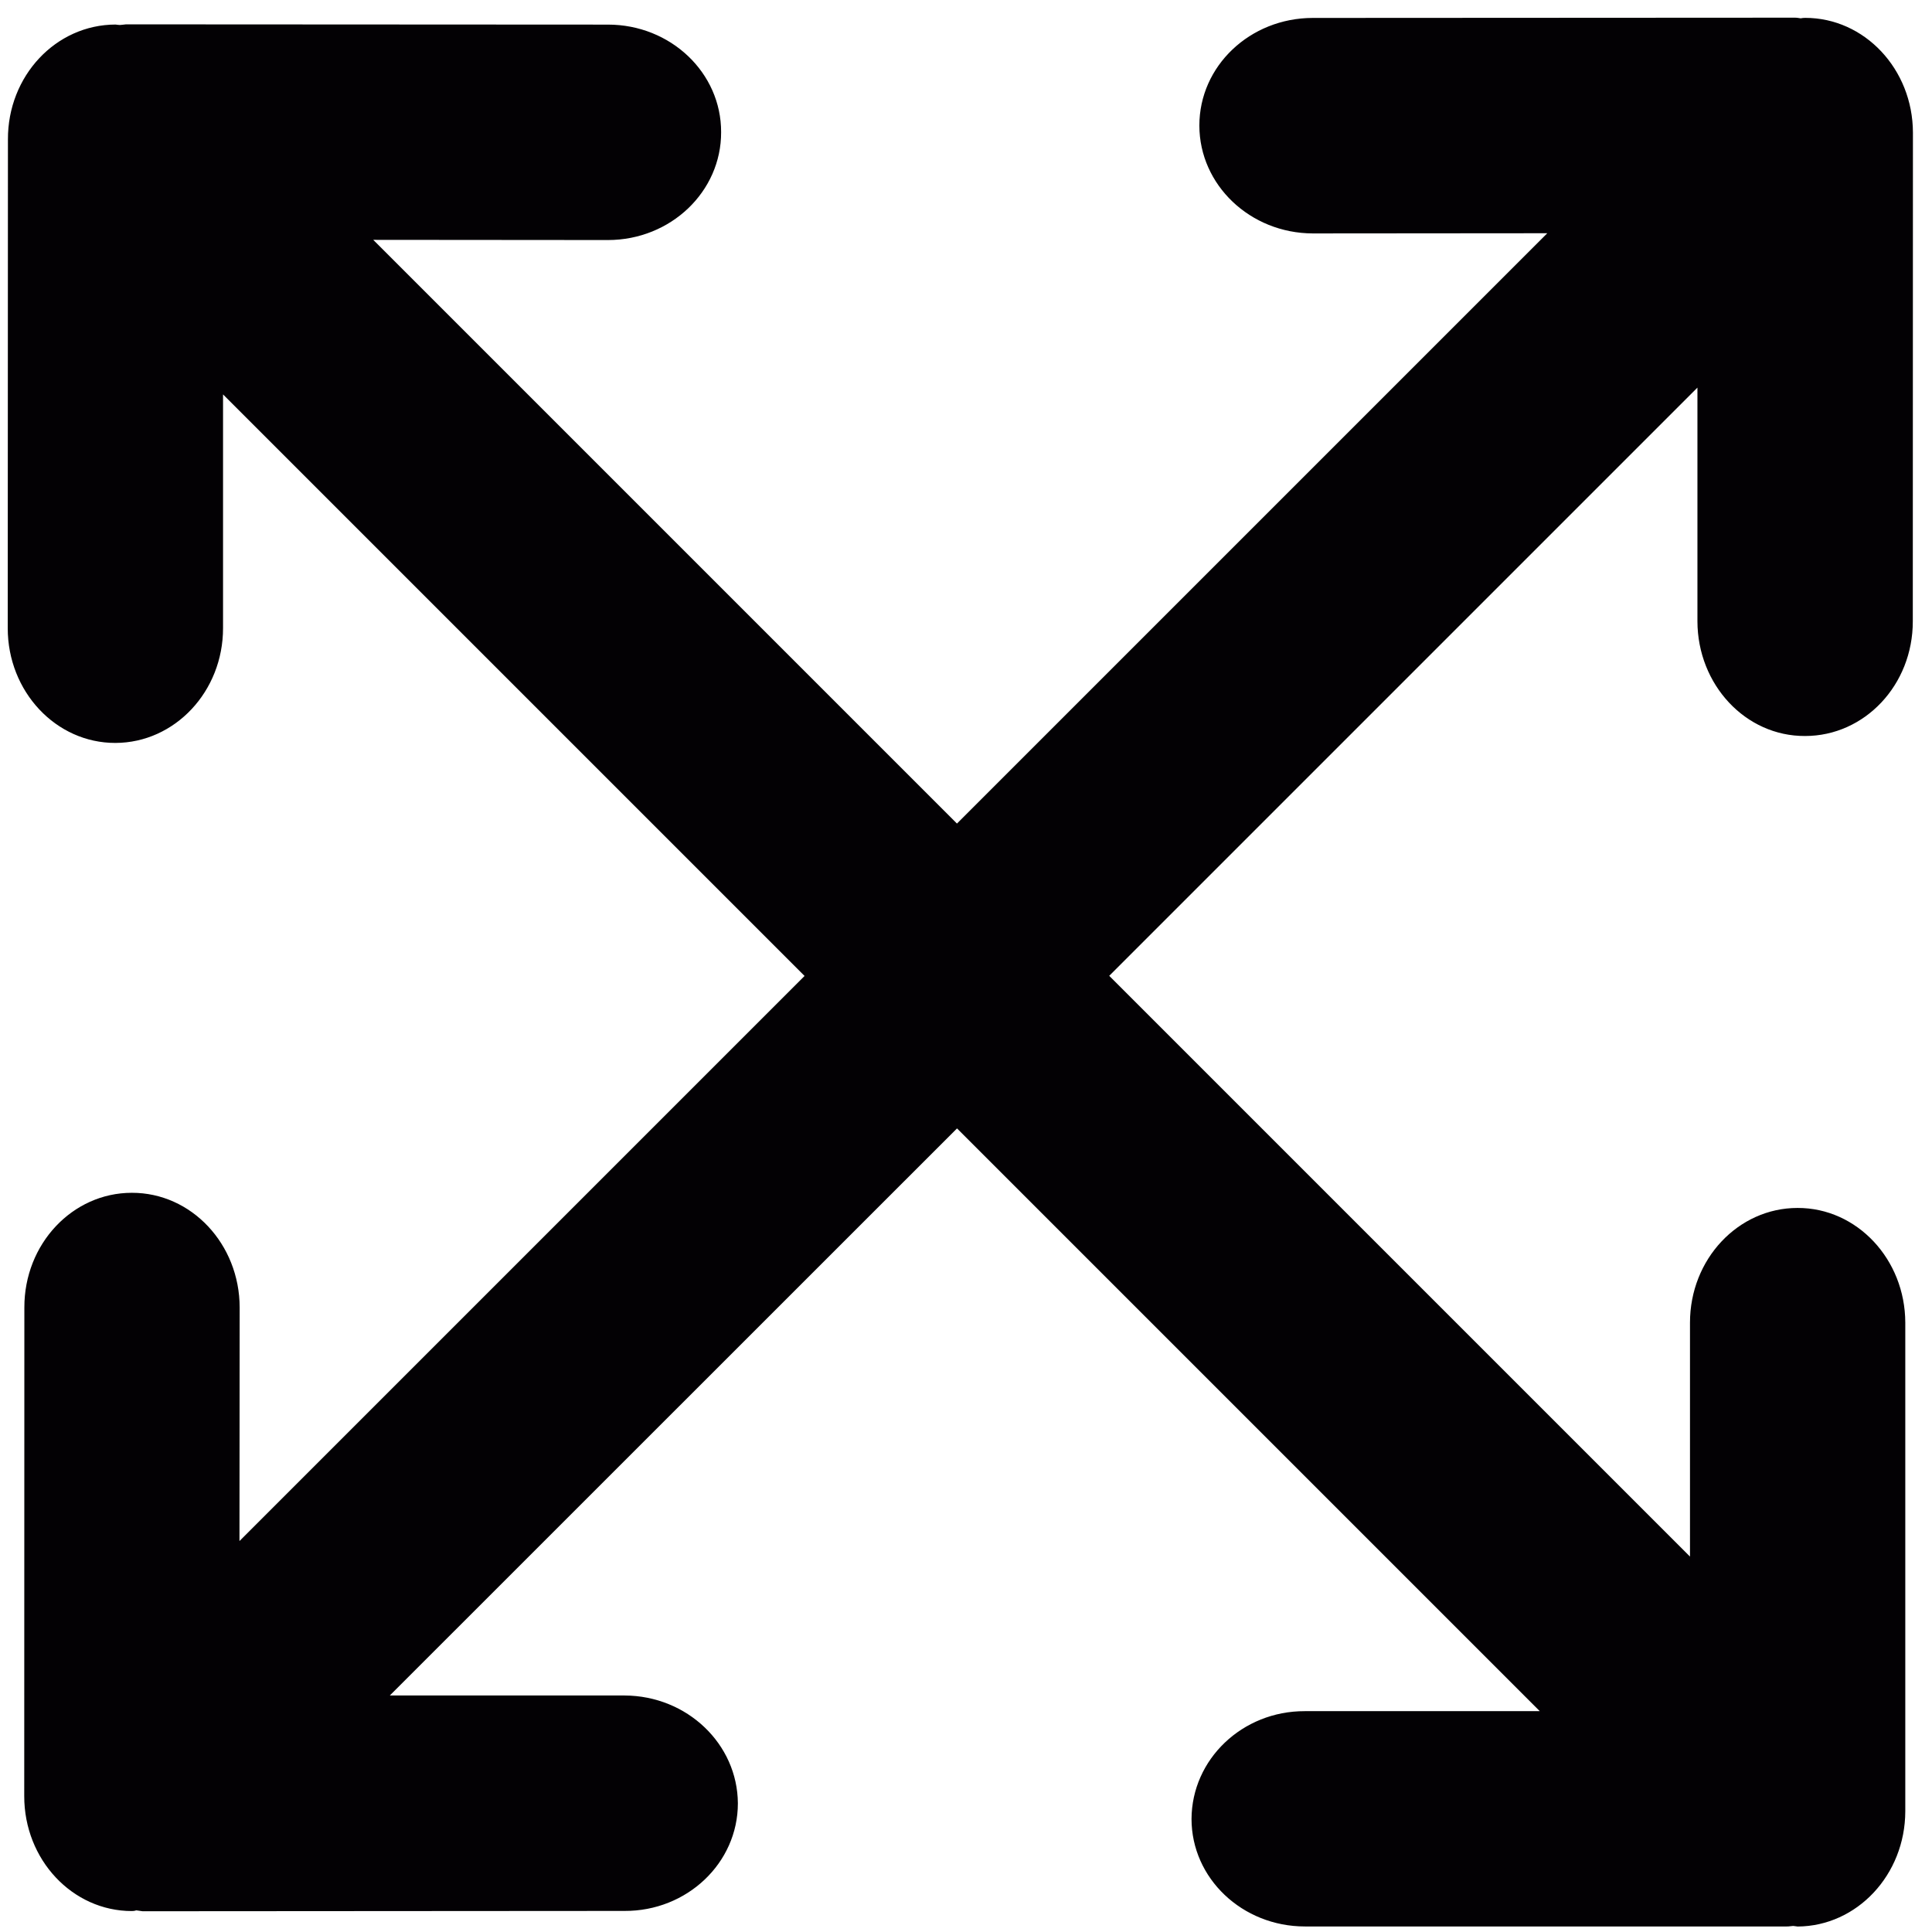
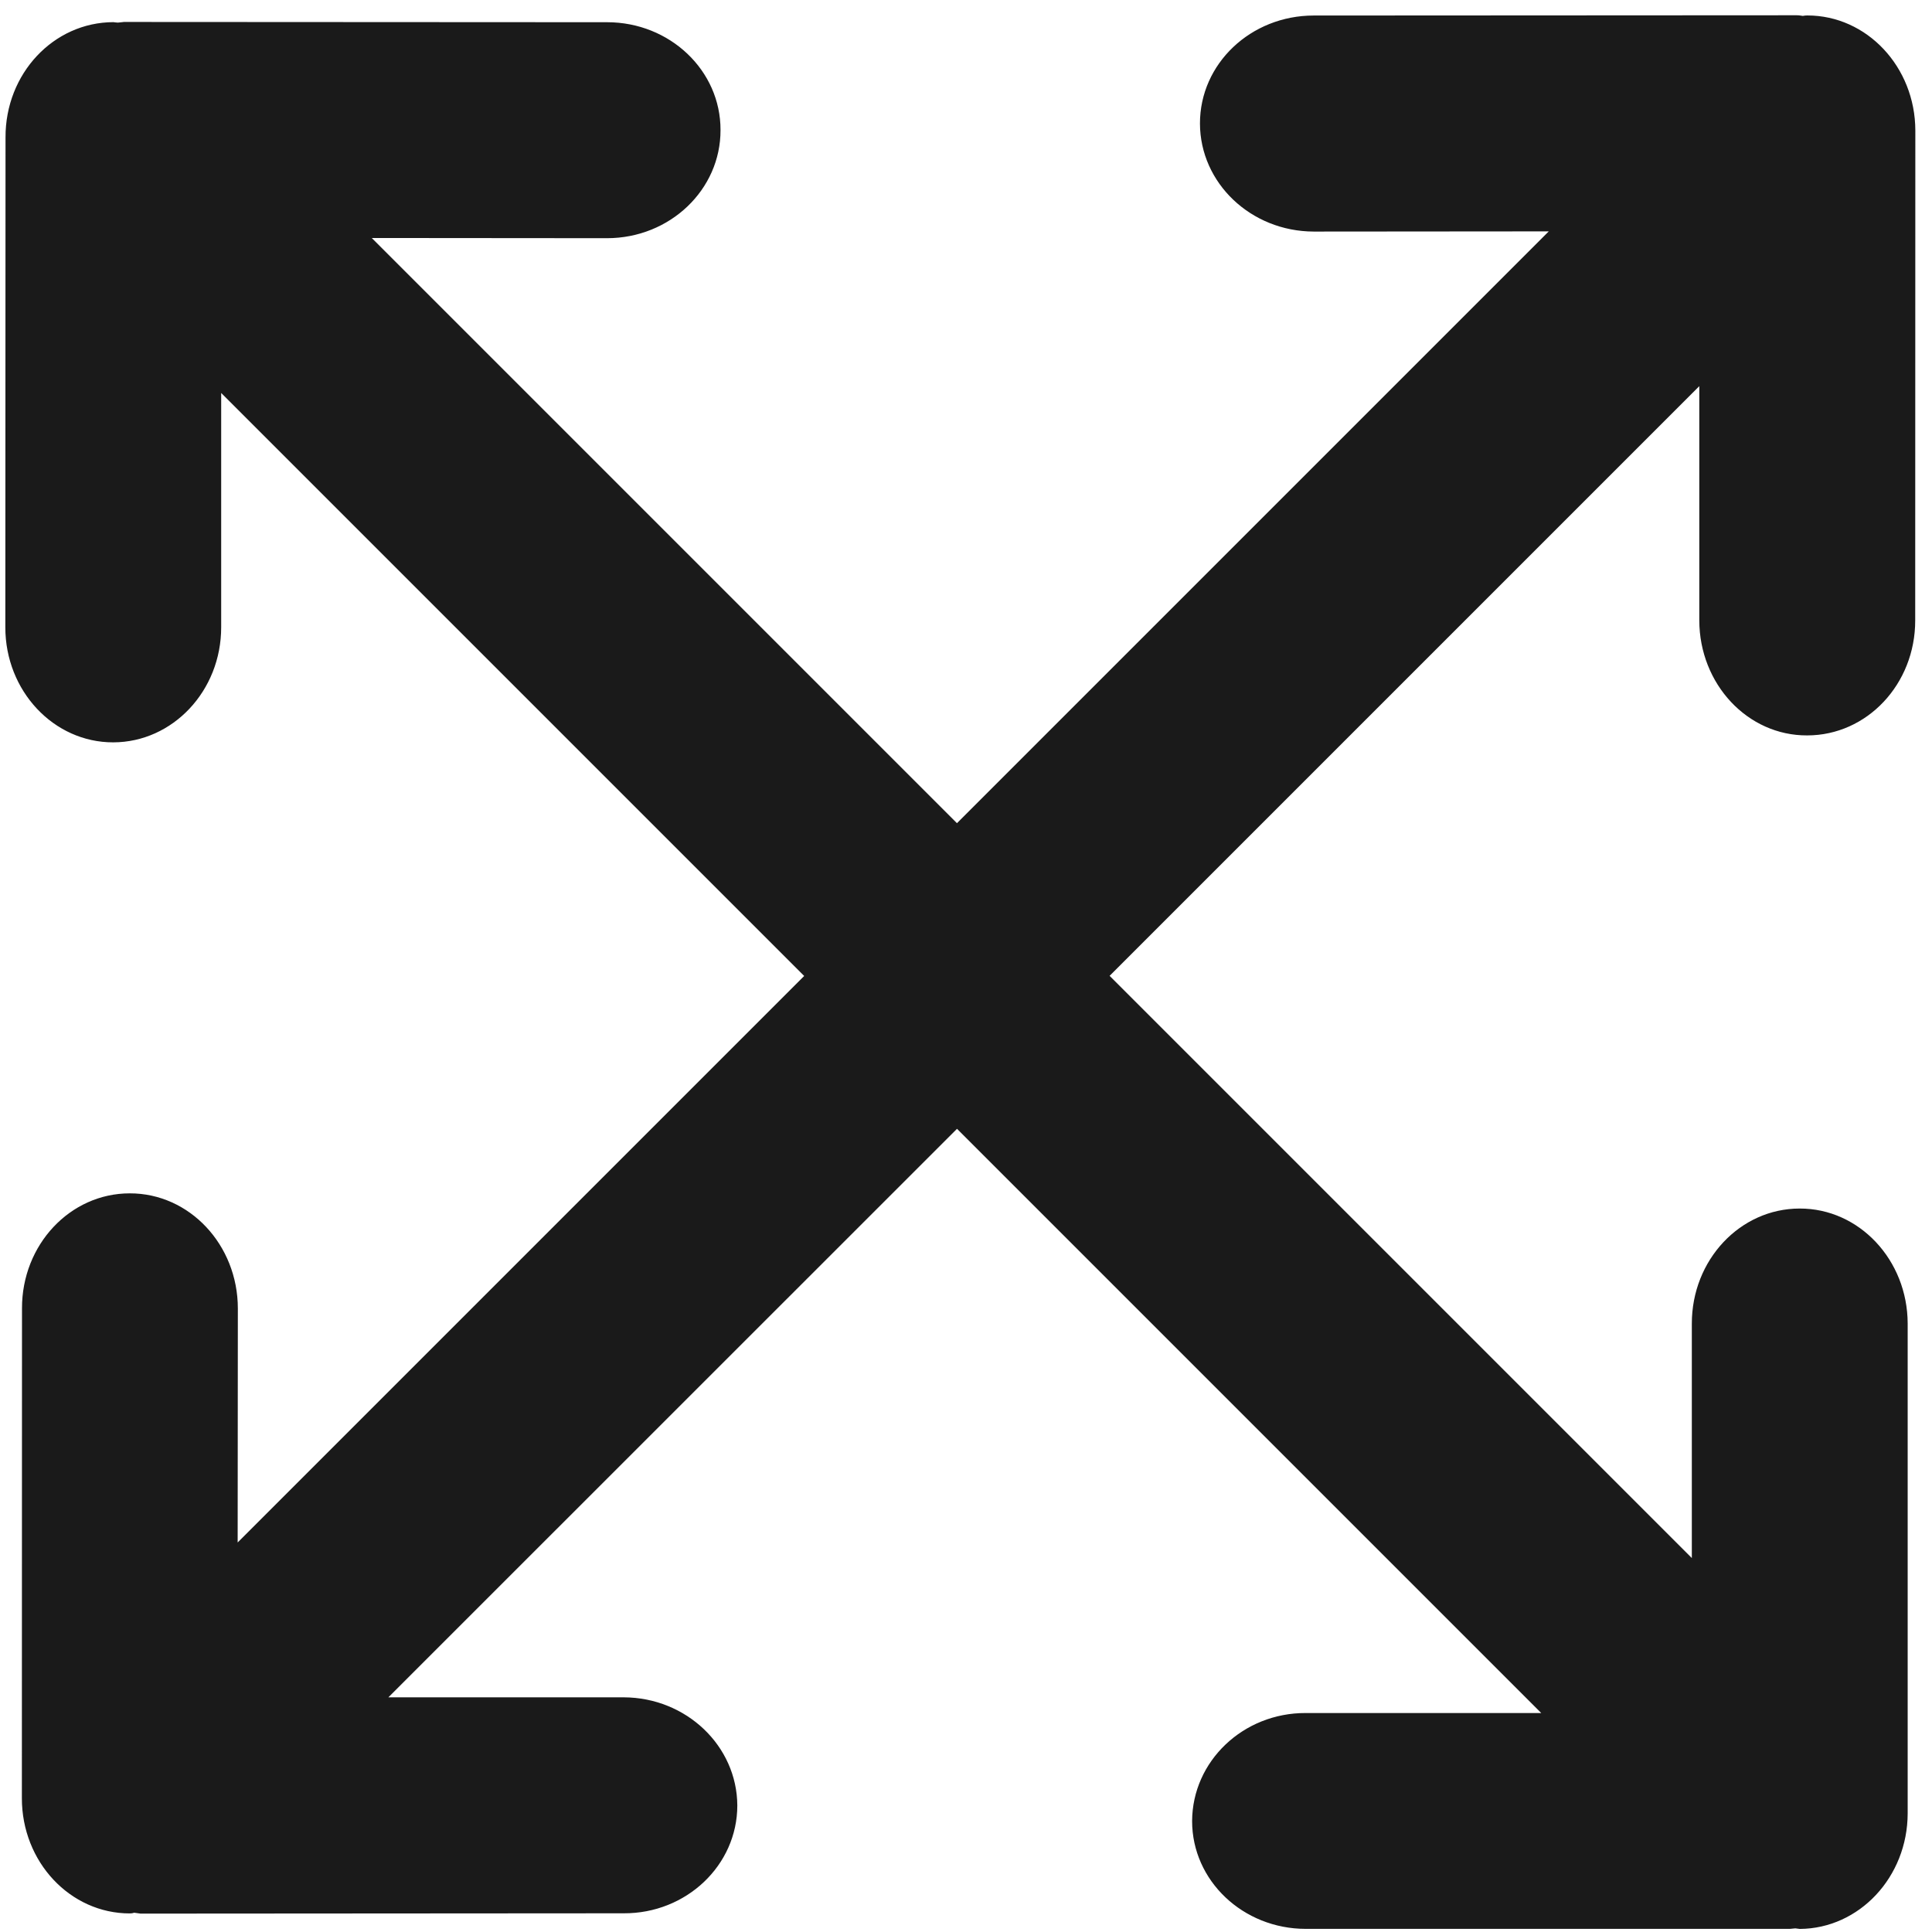
- <svg xmlns="http://www.w3.org/2000/svg" height="800px" width="800px" version="1.1" id="Capa_1" viewBox="0 0 28.577 28.577" xml:space="preserve">
-   <defs id="defs1" />
-   <g id="g1" transform="matrix(0.949509,0.949509,-0.949509,0.949509,14.3172,-12.87691)">
-     <g id="c117_arrows">
-       <path style="fill:#030104" d="M 28.19,13.588 24.384,9.782 C 23.89,9.29 23.113,9.263 22.651,9.728 c -0.462,0.462 -0.439,1.237 0.057,1.732 l 1.821,1.821 H 15.482 V 4.118 l 1.82,1.82 c 0.495,0.493 1.271,0.521 1.732,0.055 C 19.498,5.529 19.476,4.755 18.979,4.26 L 15.174,0.453 C 14.679,-0.04 13.903,-0.064 13.441,0.399 13.428,0.411 13.42,0.423 13.41,0.437 13.393,0.45 13.374,0.462 13.356,0.481 L 9.606,4.235 C 9.118,4.724 9.097,5.493 9.562,5.957 10.025,6.418 10.795,6.4 11.285,5.913 L 13.11,4.085 v 9.196 H 4.017 l 1.83,-1.827 C 6.335,10.965 6.352,10.194 5.888,9.733 5.426,9.268 4.656,9.289 4.169,9.776 l -3.756,3.752 c -0.017,0.02 -0.028,0.037 -0.043,0.053 -0.012,0.012 -0.026,0.021 -0.037,0.03 -0.465,0.467 -0.44,1.241 0.057,1.734 l 3.804,3.807 c 0.494,0.495 1.271,0.52 1.733,0.056 0.462,-0.464 0.438,-1.24 -0.056,-1.733 l -1.82,-1.82 h 9.059 v 8.803 l -1.817,-1.82 c -0.495,-0.494 -1.271,-0.519 -1.734,-0.054 -0.463,0.463 -0.439,1.237 0.056,1.73 l 3.805,3.807 c 0.495,0.496 1.271,0.52 1.734,0.057 0.013,-0.013 0.021,-0.024 0.029,-0.04 0.018,-0.013 0.036,-0.026 0.056,-0.042 L 18.99,24.34 c 0.489,-0.484 0.51,-1.256 0.045,-1.721 -0.465,-0.46 -1.234,-0.442 -1.722,0.042 l -1.829,1.829 10e-4,-8.835 h 9.078 l -1.83,1.83 c -0.488,0.485 -0.506,1.255 -0.043,1.722 0.462,0.462 1.232,0.443 1.721,-0.046 l 3.754,-3.754 c 0.017,-0.016 0.029,-0.036 0.045,-0.053 0.013,-0.012 0.027,-0.019 0.039,-0.03 0.459,-0.465 0.435,-1.24 -0.059,-1.736 z" id="path1" />
-     </g>
+ <svg xmlns="http://www.w3.org/2000/svg" viewBox="0 0 28.577 28.577" fill="#1A1A1A">
+   <g transform="matrix(0.9519055,0.9519055,-0.9519055,0.9519055,14.31749,-12.9457)">
+     <path d="M 28.19,13.588 24.384,9.782 C 23.89,9.29 23.113,9.263 22.651,9.728 c -0.462,0.462 -0.439,1.237 0.057,1.732 l 1.821,1.821 H 15.482 V 4.118 l 1.82,1.82 c 0.495,0.493 1.271,0.521 1.732,0.055 C 19.498,5.529 19.476,4.755 18.979,4.26 L 15.174,0.453 C 14.679,-0.04 13.903,-0.064 13.441,0.399 13.428,0.411 13.42,0.423 13.41,0.437 13.393,0.45 13.374,0.462 13.356,0.481 L 9.606,4.235 C 9.118,4.724 9.097,5.493 9.562,5.957 10.025,6.418 10.795,6.4 11.285,5.913 L 13.11,4.085 v 9.196 H 4.017 l 1.83,-1.827 C 6.335,10.965 6.352,10.194 5.888,9.733 5.426,9.268 4.656,9.289 4.169,9.776 l -3.756,3.752 c -0.017,0.02 -0.028,0.037 -0.043,0.053 -0.012,0.012 -0.026,0.021 -0.037,0.03 -0.465,0.467 -0.44,1.241 0.057,1.734 l 3.804,3.807 c 0.494,0.495 1.271,0.52 1.733,0.056 0.462,-0.464 0.438,-1.24 -0.056,-1.733 l -1.82,-1.82 h 9.059 v 8.803 l -1.817,-1.82 c -0.495,-0.494 -1.271,-0.519 -1.734,-0.054 -0.463,0.463 -0.439,1.237 0.056,1.73 l 3.805,3.807 c 0.495,0.496 1.271,0.52 1.734,0.057 0.013,-0.013 0.021,-0.024 0.029,-0.04 0.018,-0.013 0.036,-0.026 0.056,-0.042 L 18.99,24.34 c 0.489,-0.484 0.51,-1.256 0.045,-1.721 -0.465,-0.46 -1.234,-0.442 -1.722,0.042 l -1.829,1.829 10e-4,-8.835 h 9.078 l -1.83,1.83 c -0.488,0.485 -0.506,1.255 -0.043,1.722 0.462,0.462 1.232,0.443 1.721,-0.046 l 3.754,-3.754 c 0.017,-0.016 0.029,-0.036 0.045,-0.053 0.013,-0.012 0.027,-0.019 0.039,-0.03 0.459,-0.465 0.435,-1.24 -0.059,-1.736 z" />
  </g>
</svg>
